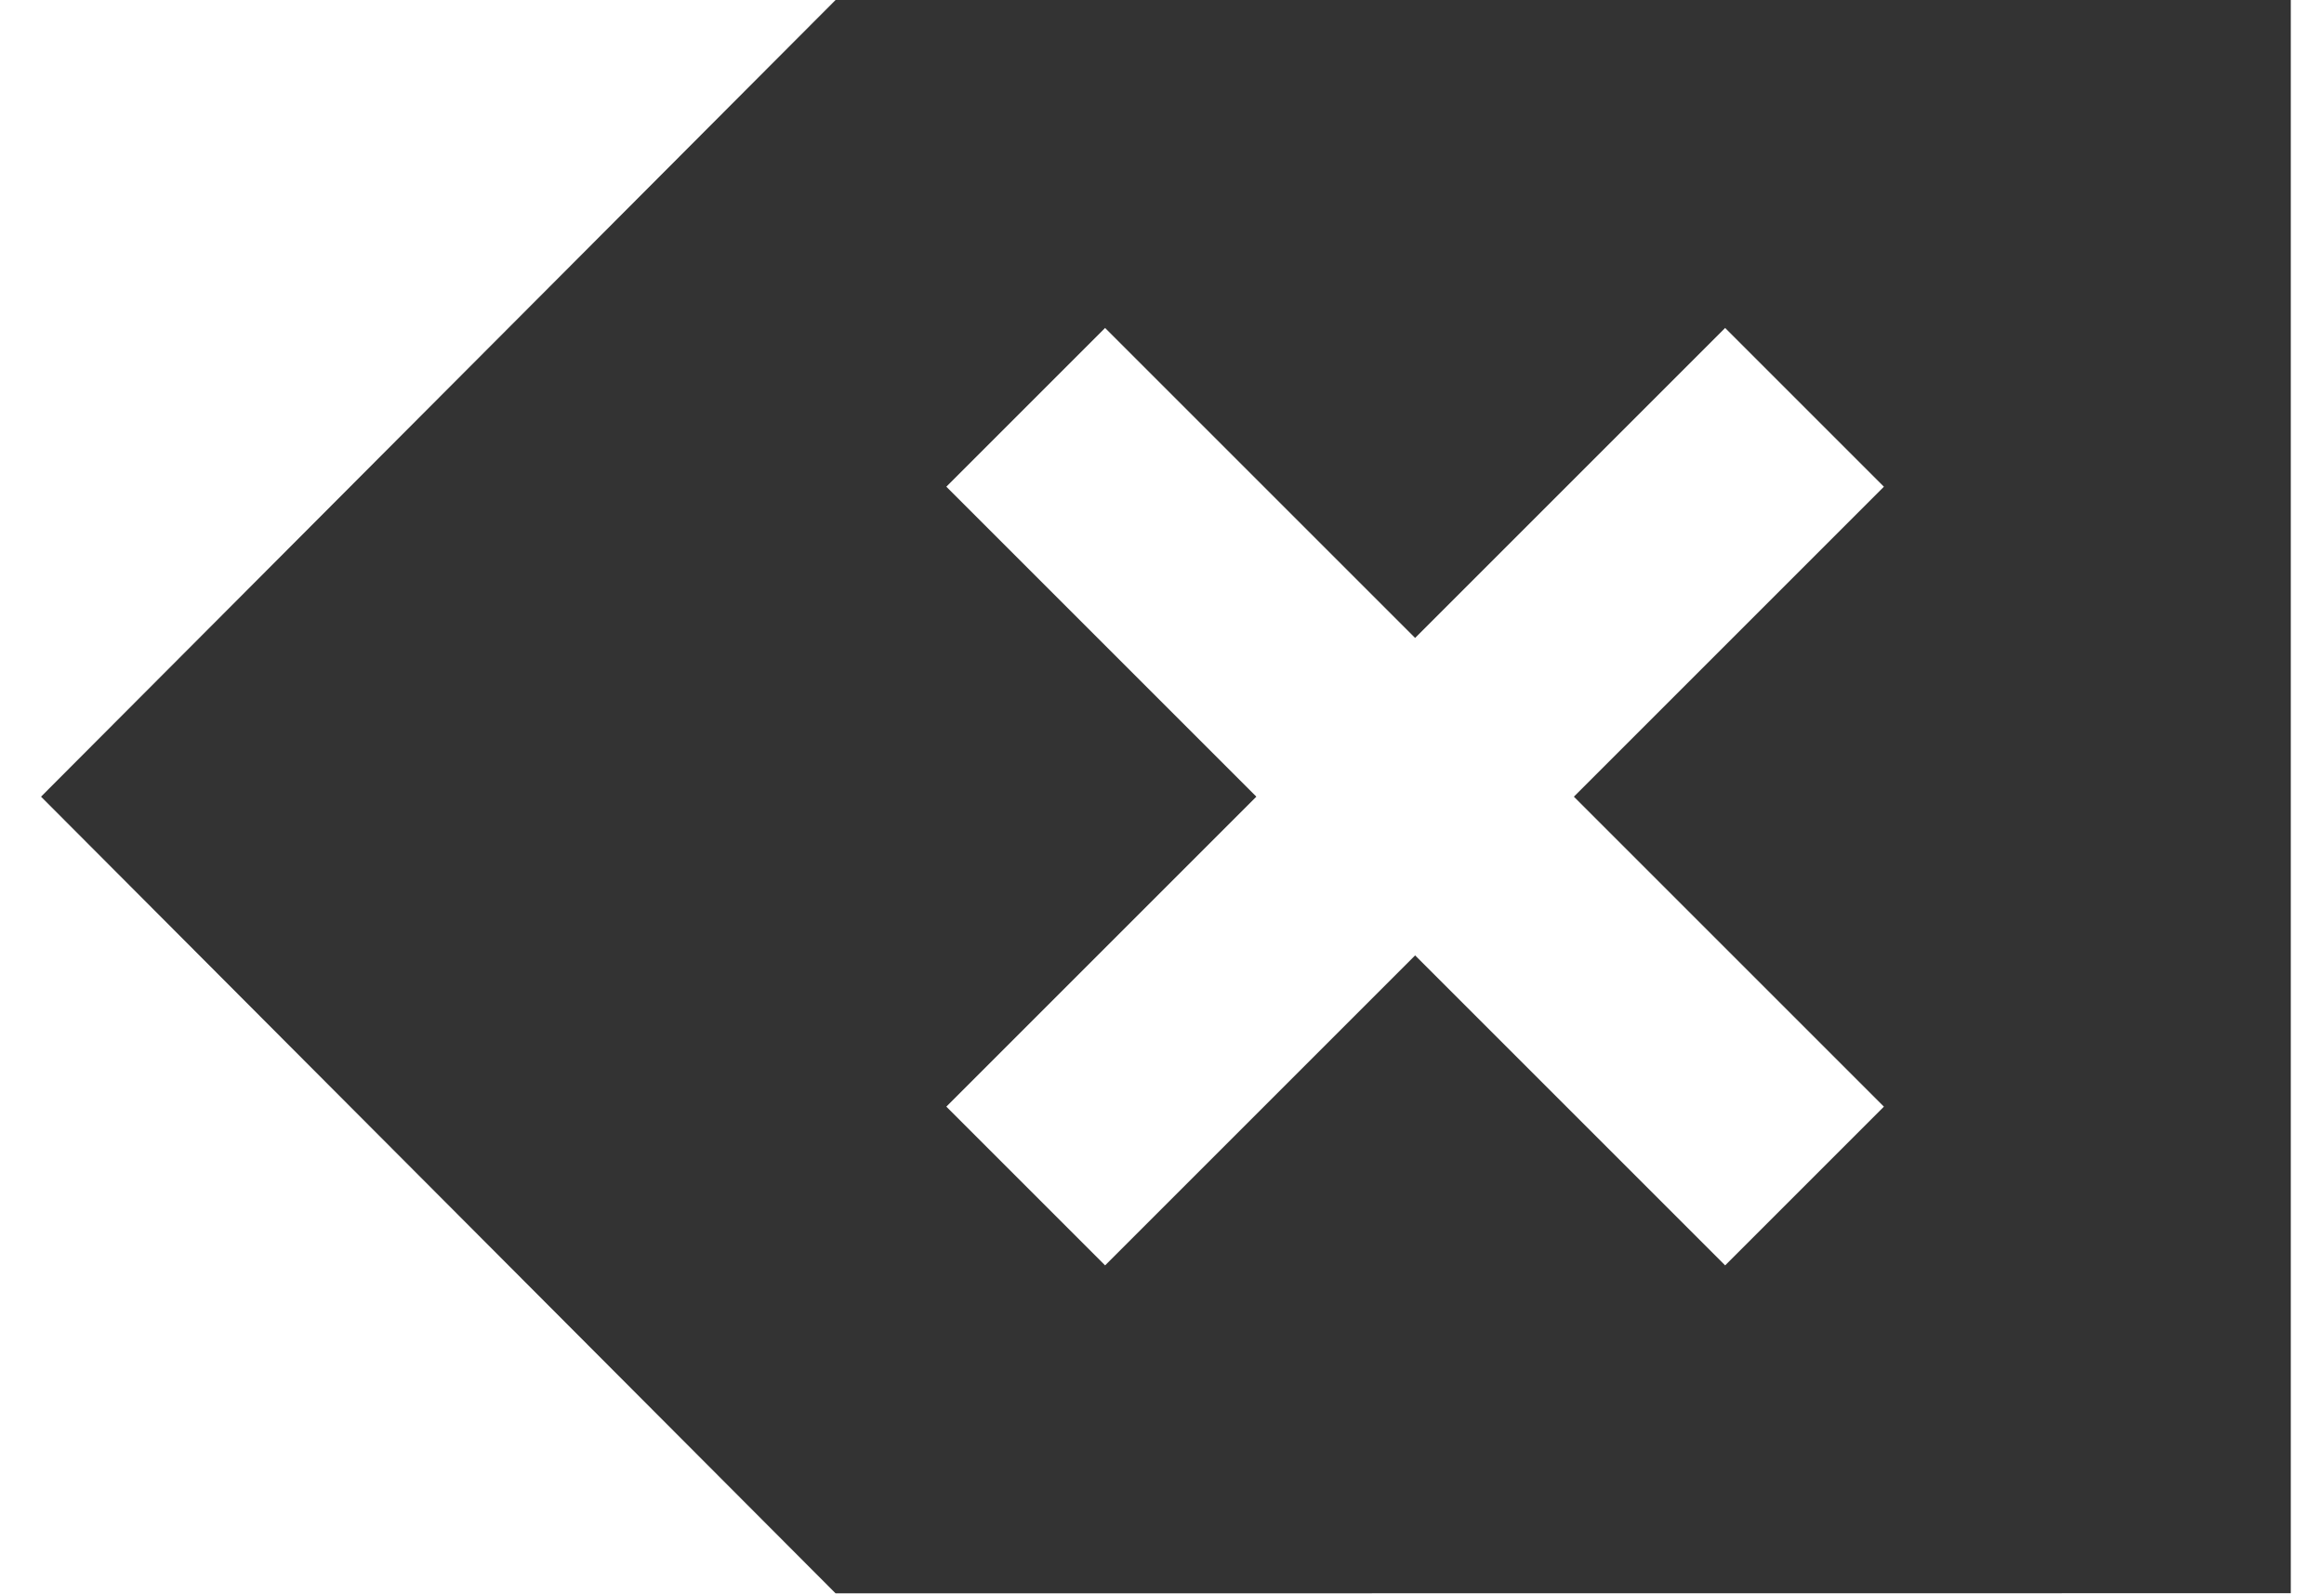
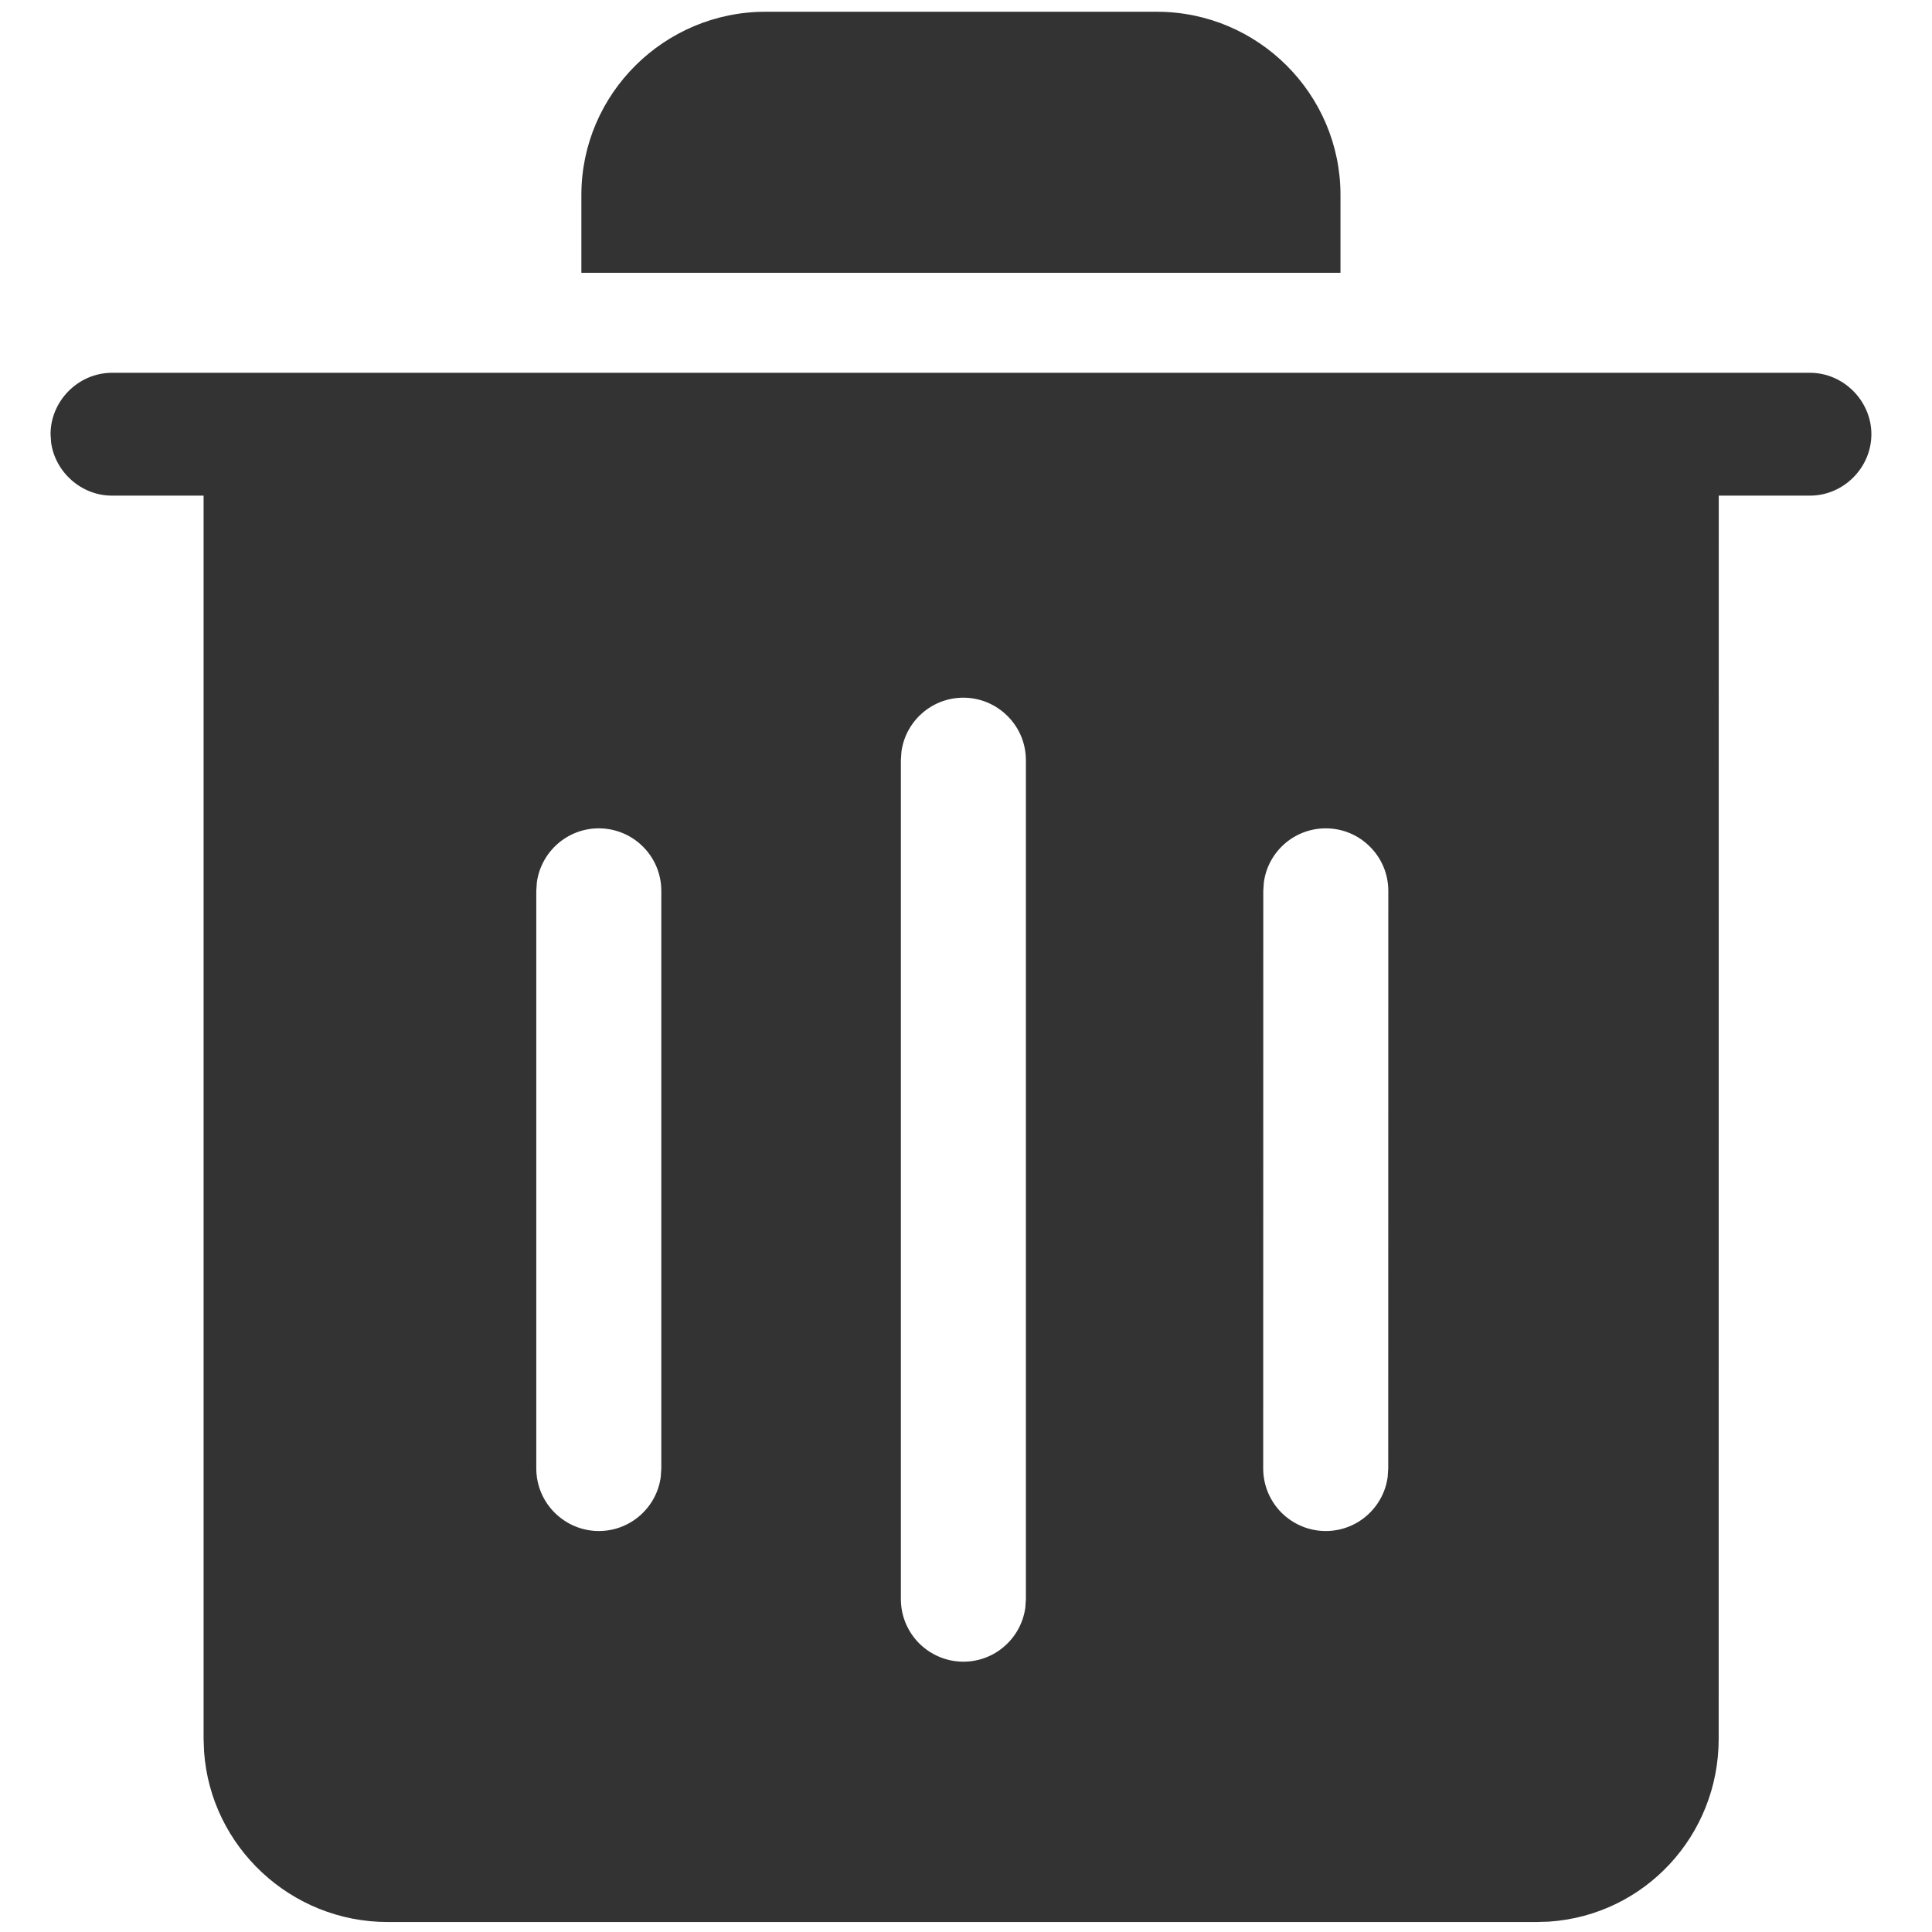
- <svg xmlns="http://www.w3.org/2000/svg" width="35px" height="24px" viewBox="0 0 35 24" version="1.1">
+ <svg xmlns="http://www.w3.org/2000/svg" width="24px" height="24px" viewBox="0 0 24 24" version="1.1">
  <g id="Page-1" stroke="none" stroke-width="1" fill="none" fill-rule="evenodd">
-     <g transform="translate(-384, -499)" fill="#333333" id="delete">
-       <g transform="translate(384, 499)">
-         <path d="M12.584,0 L0.618,12 L12.584,24 L34.5,23.998 L34.5,0 L12.584,0 Z M28.372,16.669 L25.981,19.06 L21.312,14.391 L16.643,19.06 L14.252,16.669 L18.921,12 L14.252,7.331 L16.643,4.94 L21.312,9.609 L25.981,4.94 L28.372,7.331 L23.703,12 L28.372,16.669 Z" id="icon" />
-       </g>
+     <g transform="translate(-356, -55)" fill="#333333" id="Combined-Shape">
+       <path d="M378.484,59.631 C378.9,59.631 379.247,59.979 379.247,60.394 C379.247,60.811 378.9,61.157 378.484,61.157 L378.484,61.157 L377.351,61.157 L377.35,76.601 C377.35,77.805 376.427,78.791 375.245,78.871 L375.09,78.876 L360.816,78.876 C359.613,78.876 358.616,77.94 358.535,76.757 L358.529,76.601 L358.529,61.157 L357.391,61.157 C357.01,61.157 356.686,60.866 356.635,60.497 L356.628,60.394 C356.628,59.978 356.975,59.631 357.391,59.631 L357.391,59.631 Z M367.967,63.667 C367.574,63.667 367.249,63.959 367.198,64.338 L367.191,64.443 L367.191,74.864 C367.191,75.079 367.278,75.273 367.418,75.414 C367.559,75.554 367.753,75.642 367.968,75.642 C368.36,75.642 368.685,75.35 368.737,74.971 L368.744,74.866 L368.744,64.444 C368.744,64.229 368.657,64.035 368.516,63.895 C368.375,63.754 368.181,63.667 367.967,63.667 Z M363.438,65.29 C363.046,65.29 362.721,65.582 362.669,65.961 L362.662,66.066 L362.662,73.241 C362.662,73.456 362.749,73.65 362.89,73.791 C363.031,73.931 363.225,74.019 363.439,74.019 C363.832,74.019 364.157,73.726 364.208,73.348 L364.215,73.242 L364.215,66.067 C364.215,65.852 364.128,65.658 363.988,65.518 C363.847,65.377 363.653,65.29 363.438,65.29 Z M372.469,65.29 C372.076,65.29 371.751,65.582 371.7,65.961 L371.693,66.066 L371.692,73.241 C371.692,73.456 371.779,73.65 371.919,73.791 C372.06,73.931 372.254,74.019 372.469,74.019 C372.862,74.019 373.187,73.726 373.238,73.348 L373.245,73.242 L373.246,66.067 C373.246,65.852 373.159,65.658 373.018,65.518 C372.878,65.377 372.684,65.29 372.469,65.29 Z M370.371,55.146 C371.627,55.146 372.652,56.167 372.652,57.422 L372.652,58.389 L363.222,58.389 L363.222,57.422 C363.222,56.167 364.252,55.146 365.509,55.146 L370.371,55.146 Z" />
    </g>
  </g>
</svg>
